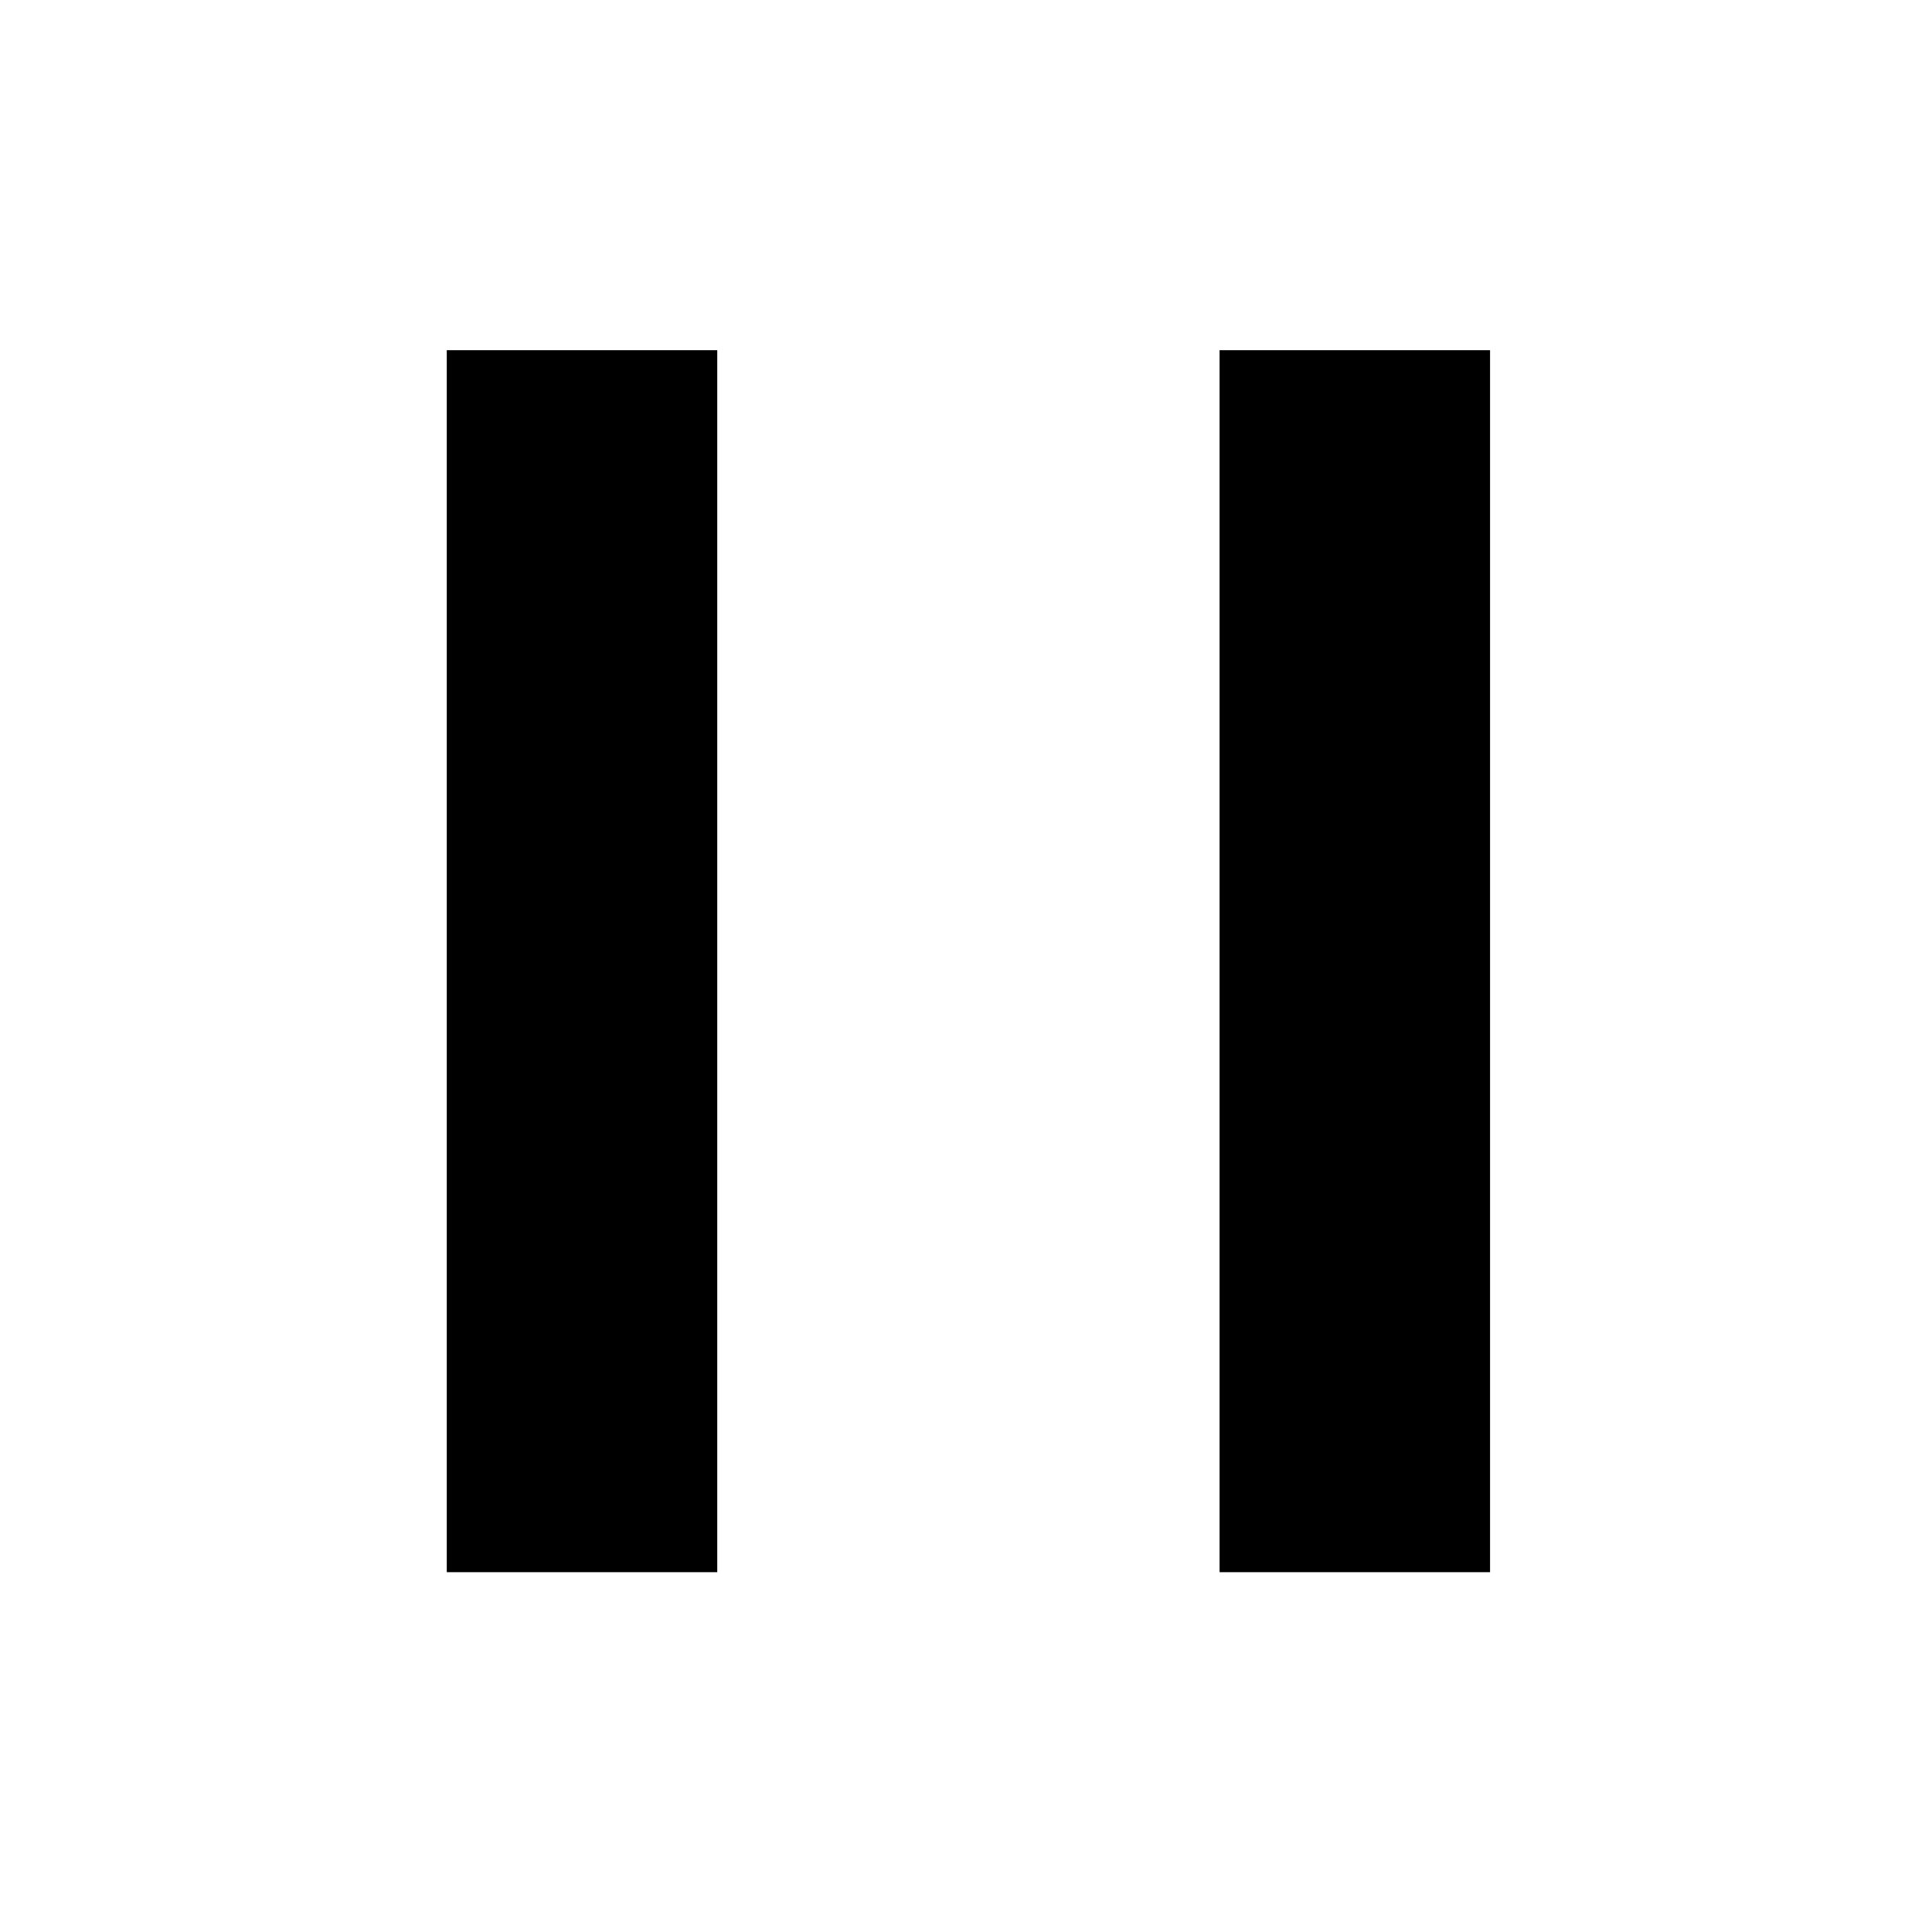
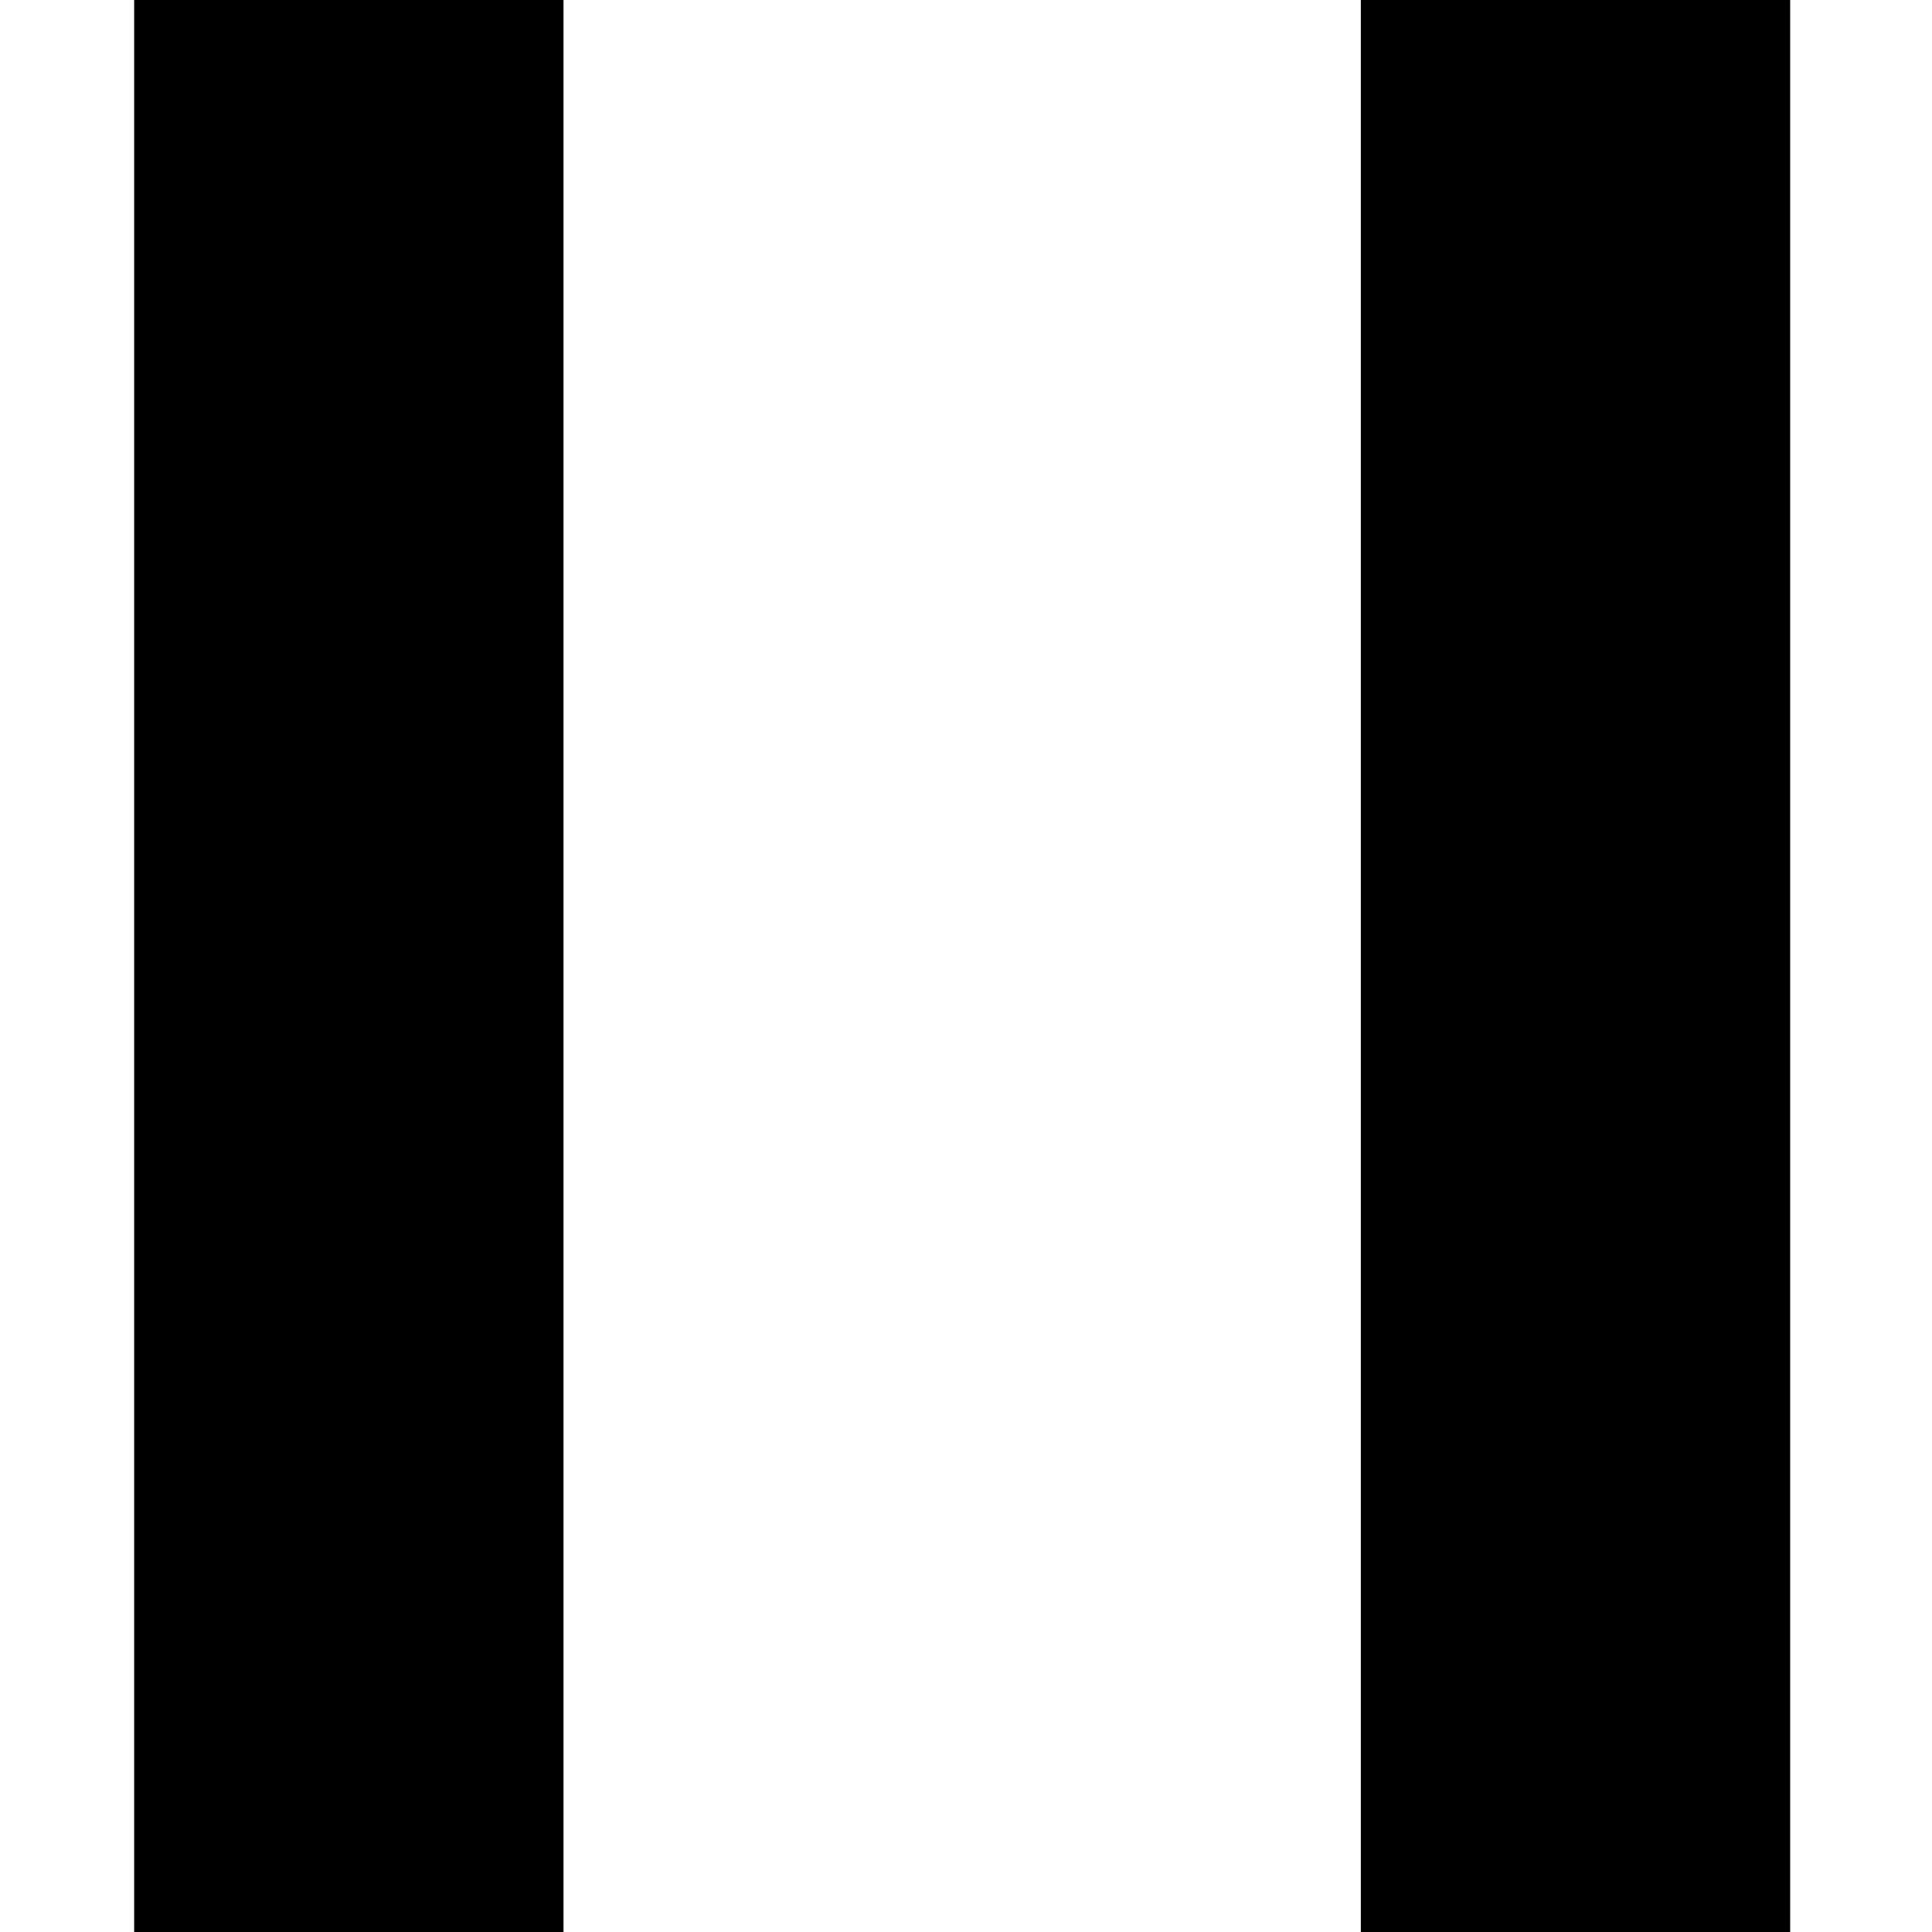
- <svg xmlns="http://www.w3.org/2000/svg" width="5.556in" height="5.556in" viewBox="0 0 400 400">
-   <path id="Selection" fill="currentColor" stroke="currentColor" stroke-width="1" d="M 148.00,73.00            C 148.00,73.00 148.00,325.00 148.00,325.00              148.00,325.00 93.00,325.00 93.00,325.00              93.00,325.00 93.00,73.00 93.00,73.00              93.00,73.00 148.00,73.00 148.00,73.00 Z            M 308.00,73.00            C 308.00,73.00 308.00,325.00 308.00,325.00              308.00,325.00 253.00,325.00 253.00,325.00              253.00,325.00 253.00,73.00 253.00,73.00              253.00,73.00 308.00,73.00 308.00,73.00 Z" />
+ <svg xmlns="http://www.w3.org/2000/svg" width="3.5in" height="3.5in" viewBox="0 0 252 252">
+   <path id="Selection" fill="currentColor" stroke="currentColor" stroke-width="1" d="M 73.00,0.00            C 73.00,0.00 73.00,252.00 73.00,252.00              73.00,252.00 18.00,252.00 18.00,252.00              18.00,252.00 18.00,0.00 18.00,0.00              18.00,0.00 73.00,0.00 73.00,0.00 Z            M 233.00,0.00            C 233.00,0.00 233.00,252.00 233.00,252.00              233.00,252.00 178.00,252.00 178.00,252.00              178.00,252.00 178.00,0.00 178.00,0.00              178.00,0.00 233.00,0.00 233.00,0.00 Z" />
</svg>
